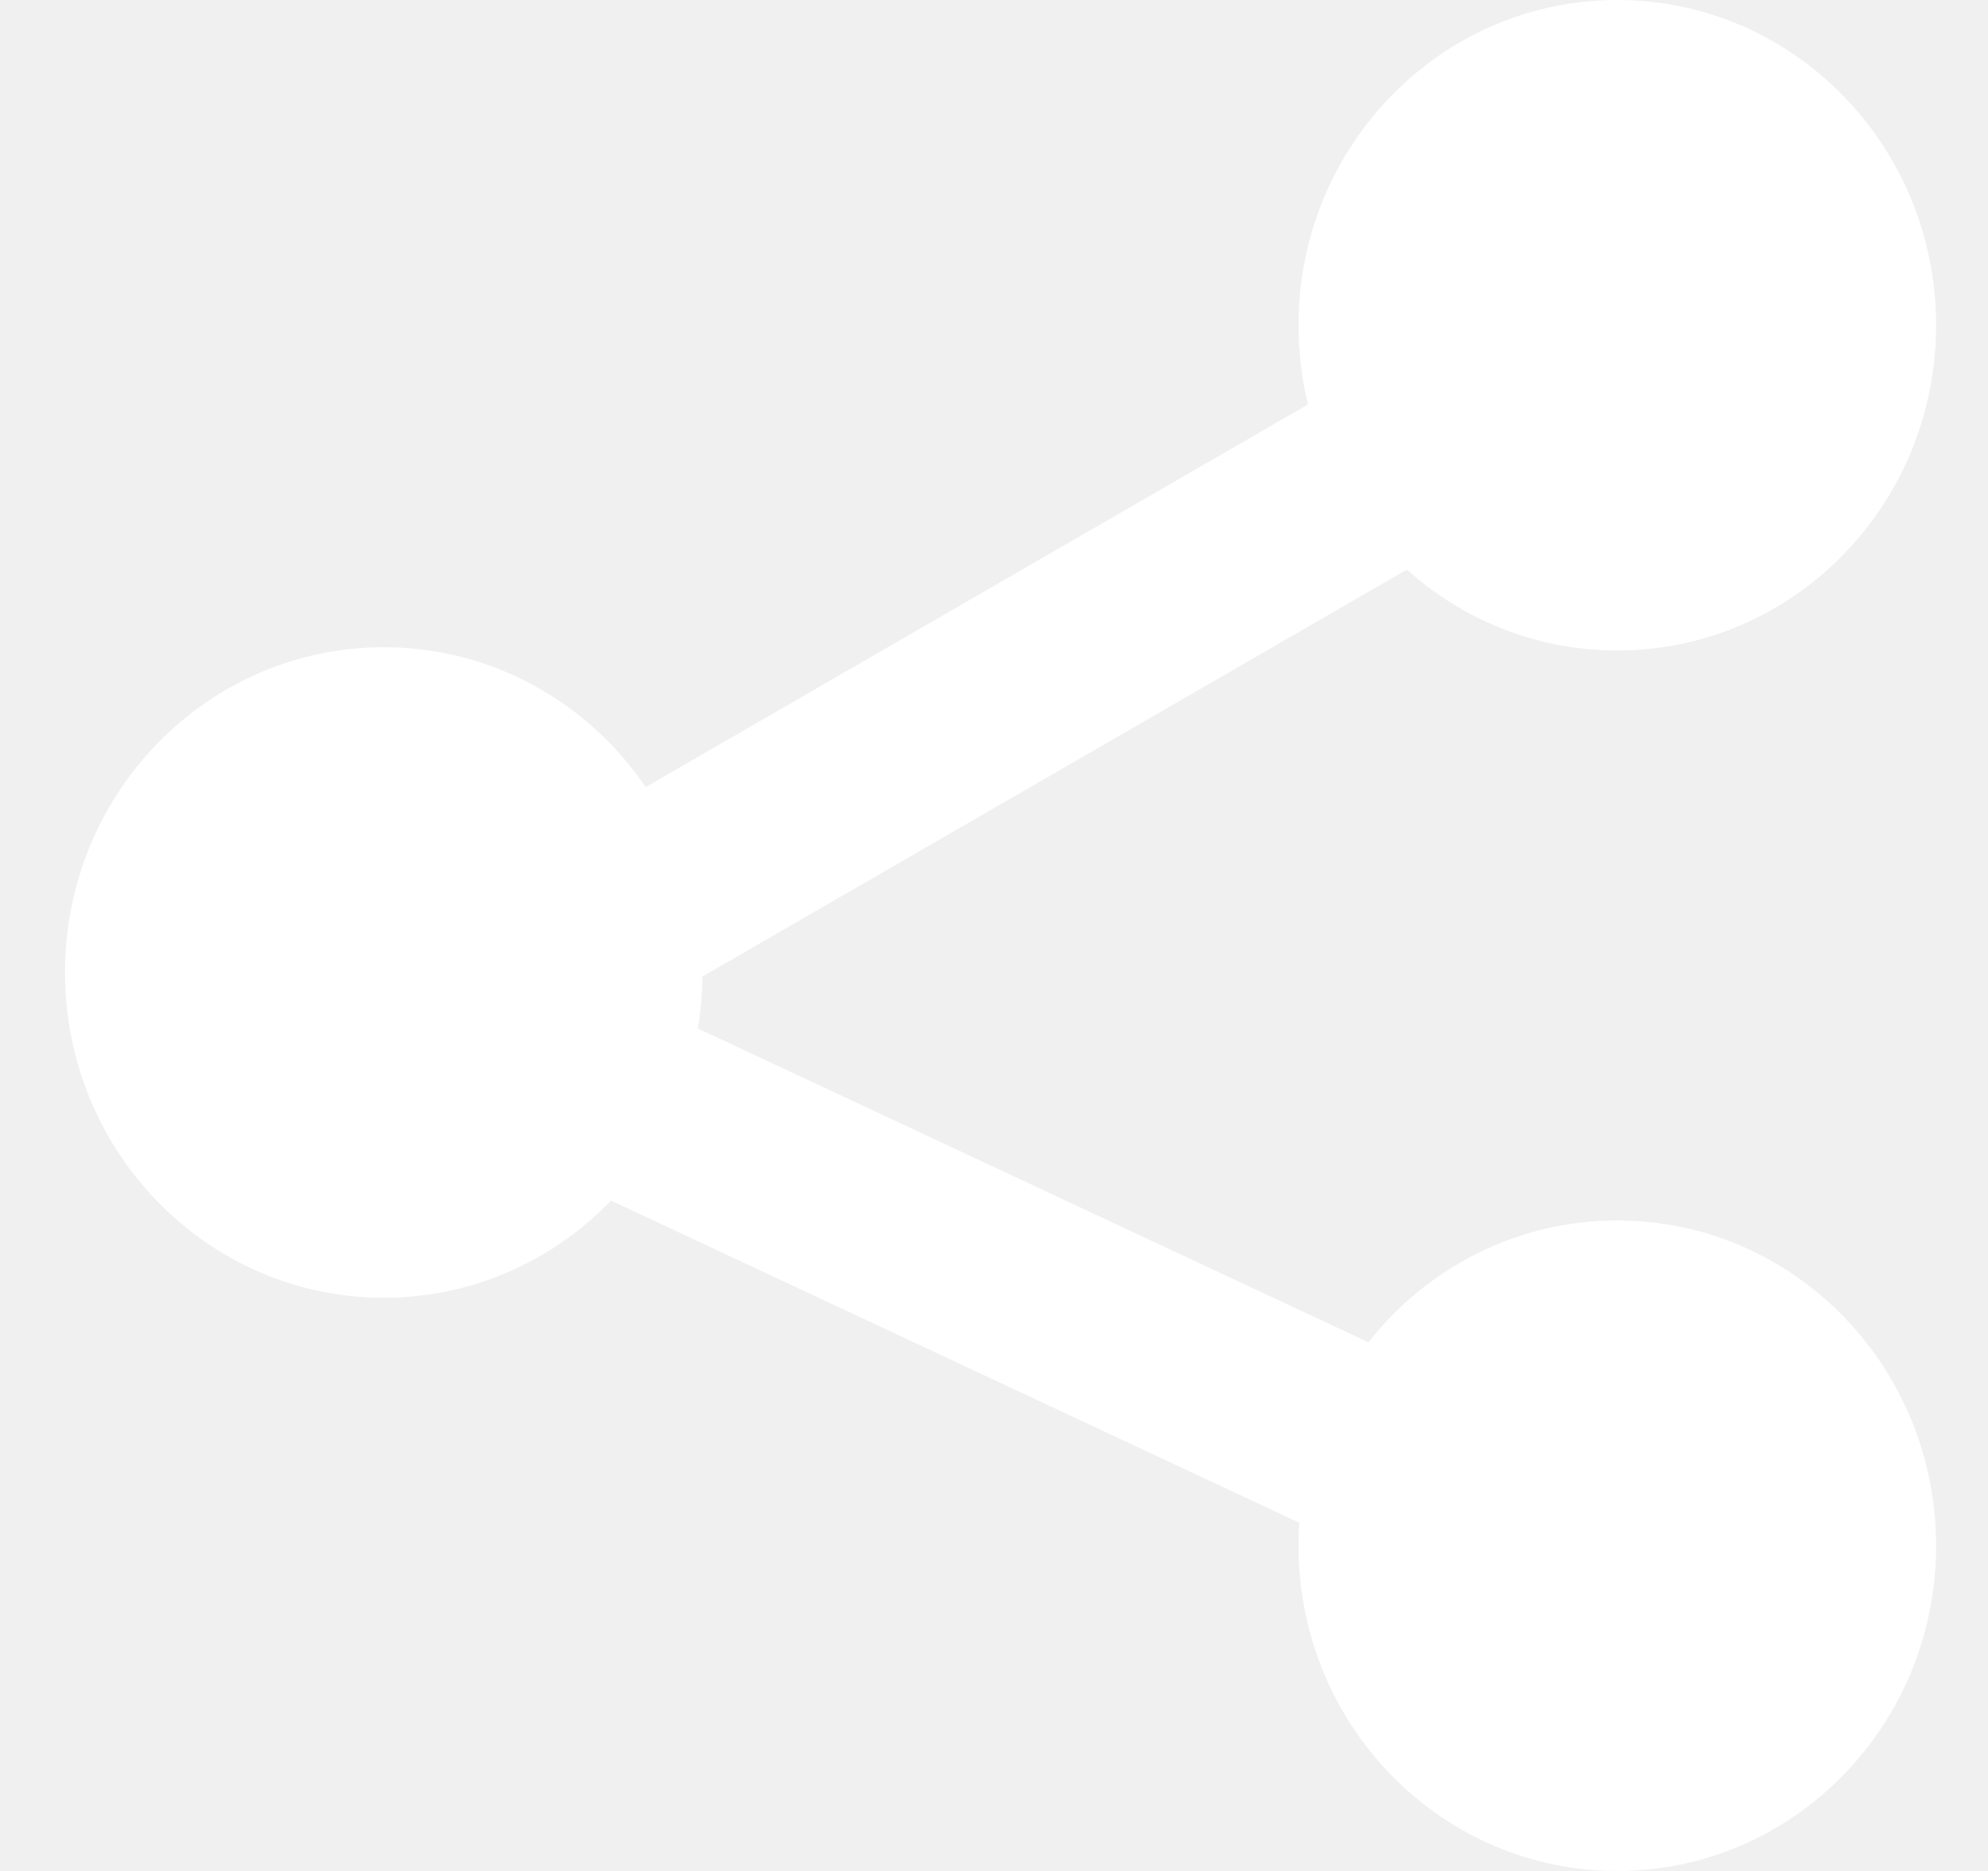
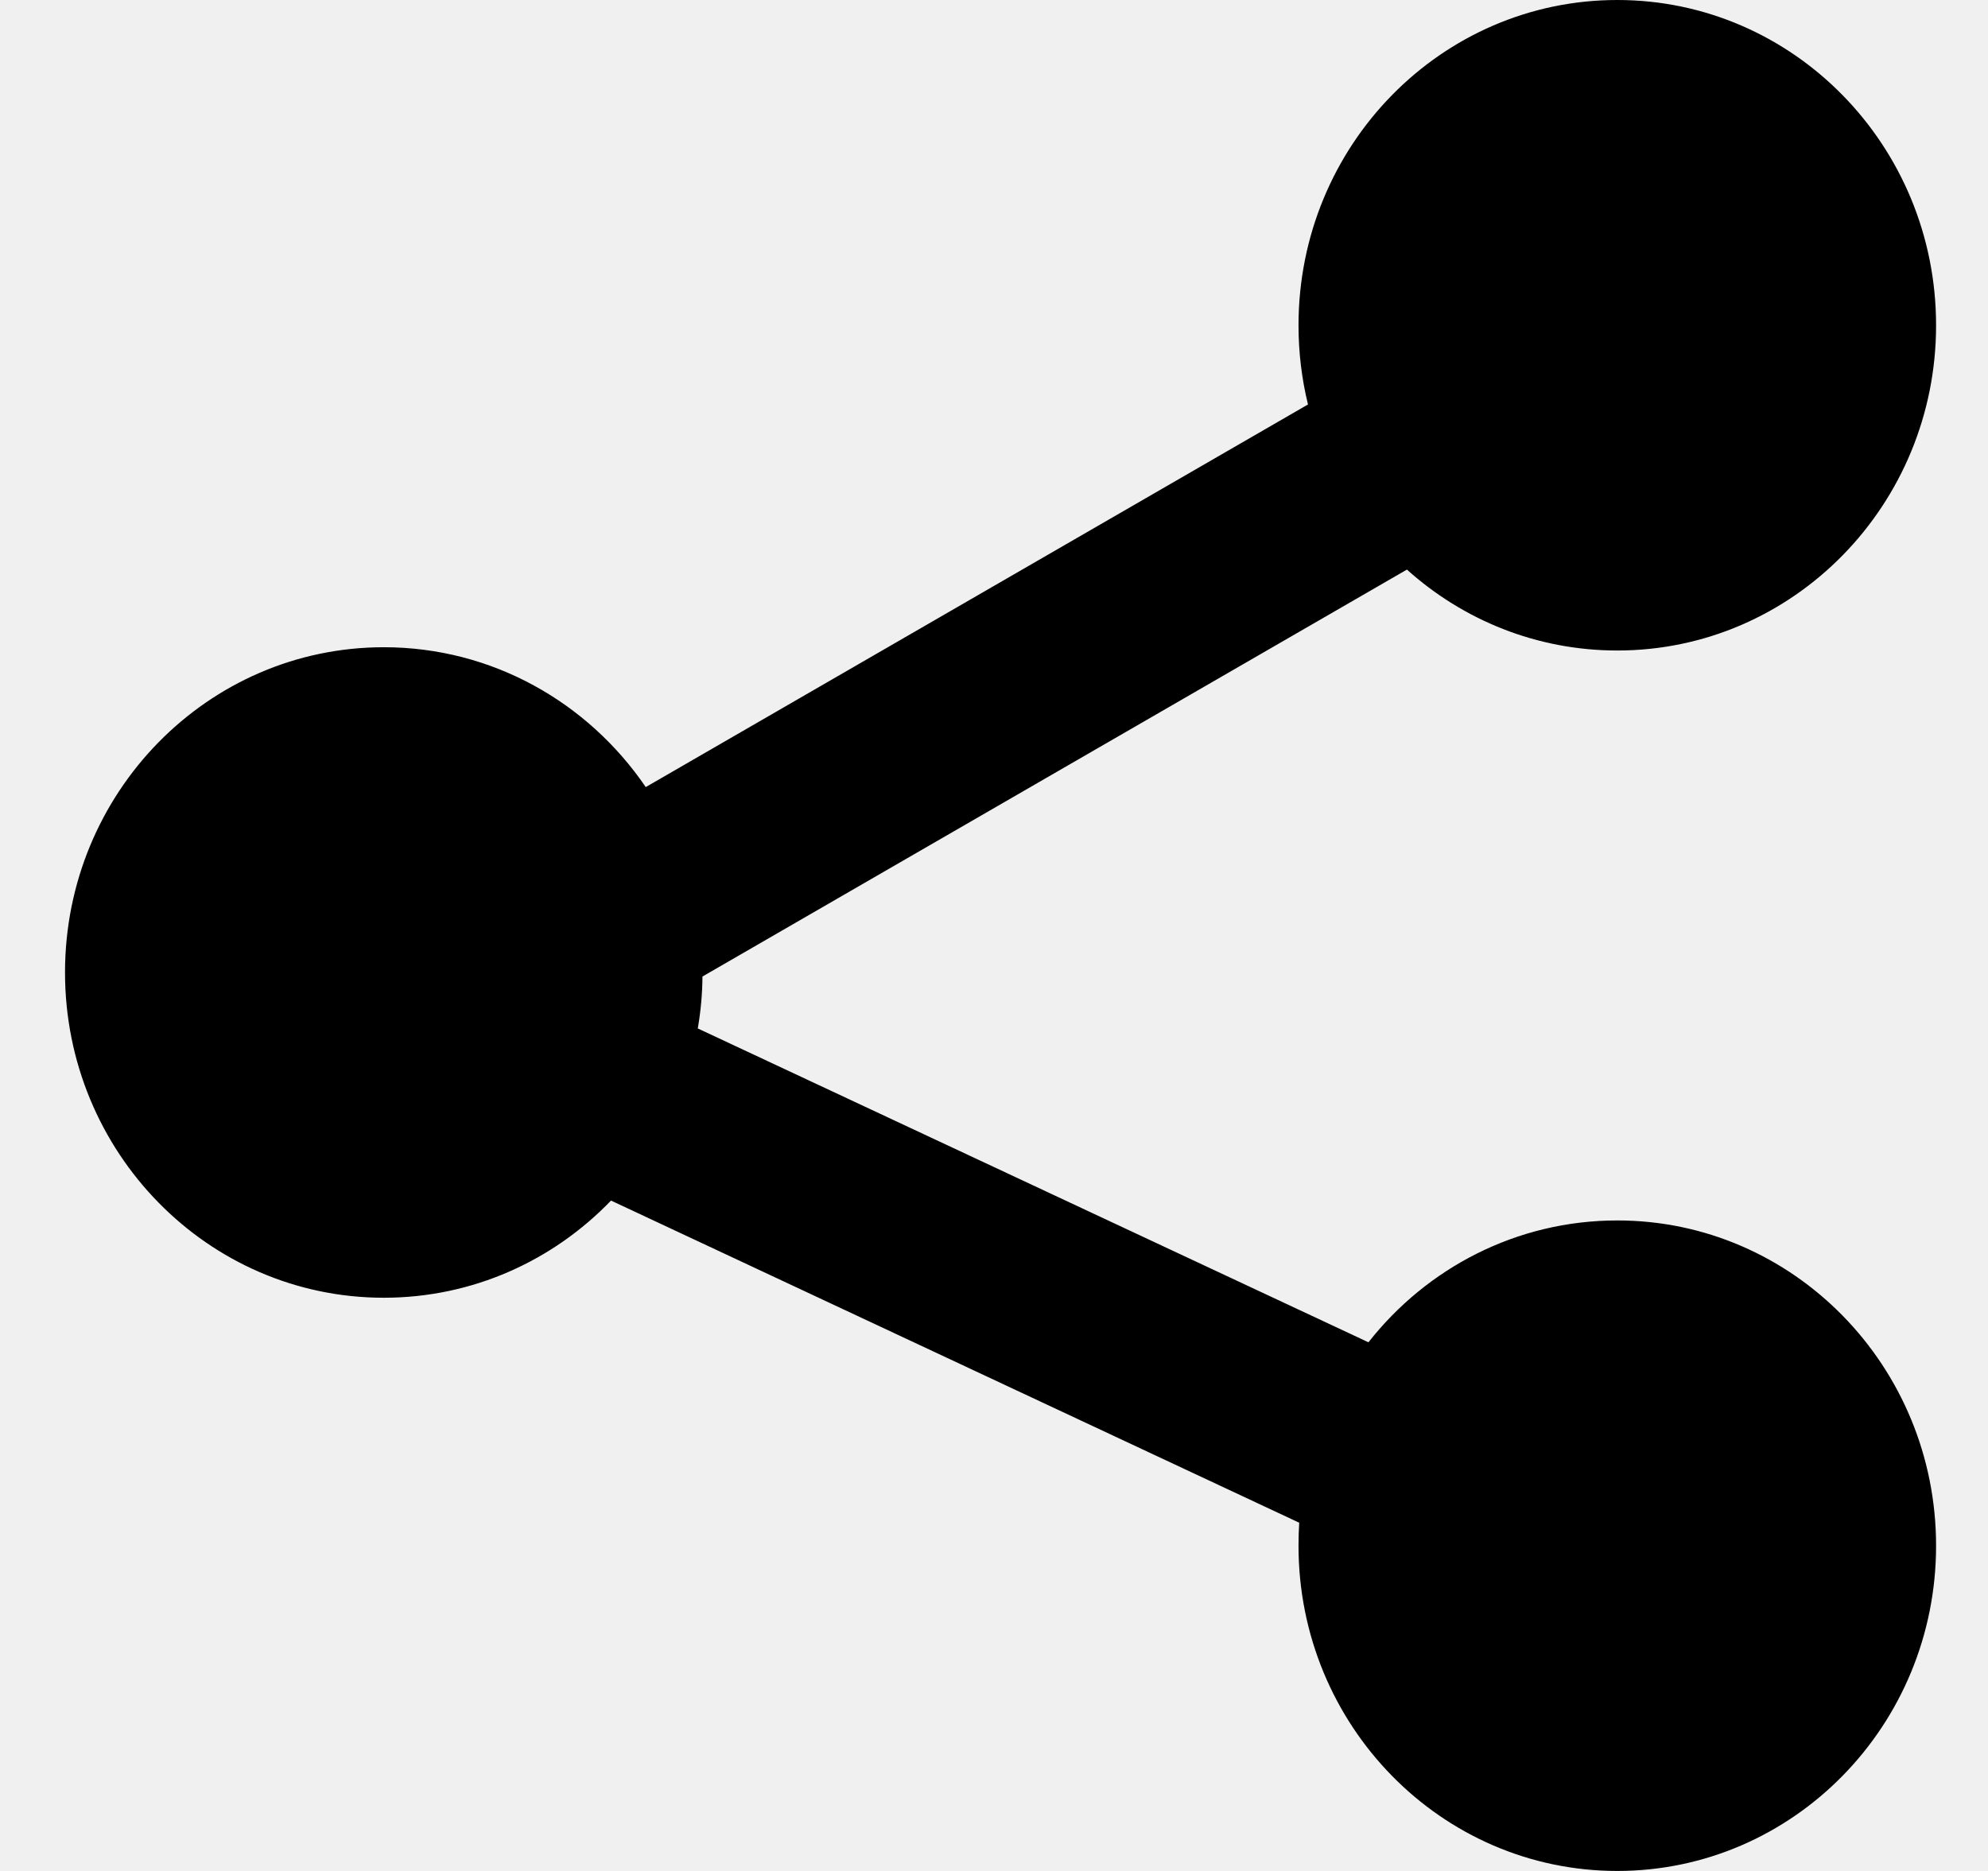
- <svg xmlns="http://www.w3.org/2000/svg" width="17" height="16" viewBox="0 0 17 16" fill="none">
-   <path fill-rule="evenodd" clip-rule="evenodd" d="M16.556 2.782C16.556 4.318 15.335 5.563 13.83 5.563C13.14 5.563 12.511 5.302 12.031 4.871L6.007 8.351C6.006 8.502 5.992 8.65 5.967 8.795L11.702 11.479C12.201 10.844 12.969 10.437 13.83 10.437C15.335 10.437 16.556 11.682 16.556 13.219C16.556 14.755 15.335 16 13.83 16C12.324 16 11.104 14.755 11.104 13.219C11.104 13.152 11.106 13.087 11.11 13.022L5.225 10.267C4.731 10.78 4.043 11.098 3.282 11.098C1.776 11.098 0.556 9.852 0.556 8.316C0.556 6.78 1.776 5.535 3.282 5.535C4.21 5.535 5.029 6.008 5.522 6.731L11.185 3.459C11.132 3.242 11.104 3.015 11.104 2.782C11.104 1.245 12.324 0 13.83 0C15.335 0 16.556 1.245 16.556 2.782Z" fill="white" />
+ <svg xmlns="http://www.w3.org/2000/svg" width="17" height="16" viewBox="0 0 17 16">
+   <path fill-rule="evenodd" clip-rule="evenodd" d="M16.556 2.782C16.556 4.318 15.335 5.563 13.83 5.563C13.14 5.563 12.511 5.302 12.031 4.871L6.007 8.351C6.006 8.502 5.992 8.65 5.967 8.795L11.702 11.479C12.201 10.844 12.969 10.437 13.83 10.437C15.335 10.437 16.556 11.682 16.556 13.219C16.556 14.755 15.335 16 13.83 16C12.324 16 11.104 14.755 11.104 13.219C11.104 13.152 11.106 13.087 11.11 13.022L5.225 10.267C4.731 10.78 4.043 11.098 3.282 11.098C1.776 11.098 0.556 9.852 0.556 8.316C0.556 6.78 1.776 5.535 3.282 5.535C4.21 5.535 5.029 6.008 5.522 6.731L11.185 3.459C11.132 3.242 11.104 3.015 11.104 2.782C11.104 1.245 12.324 0 13.83 0C15.335 0 16.556 1.245 16.556 2.782Z" />
</svg>
